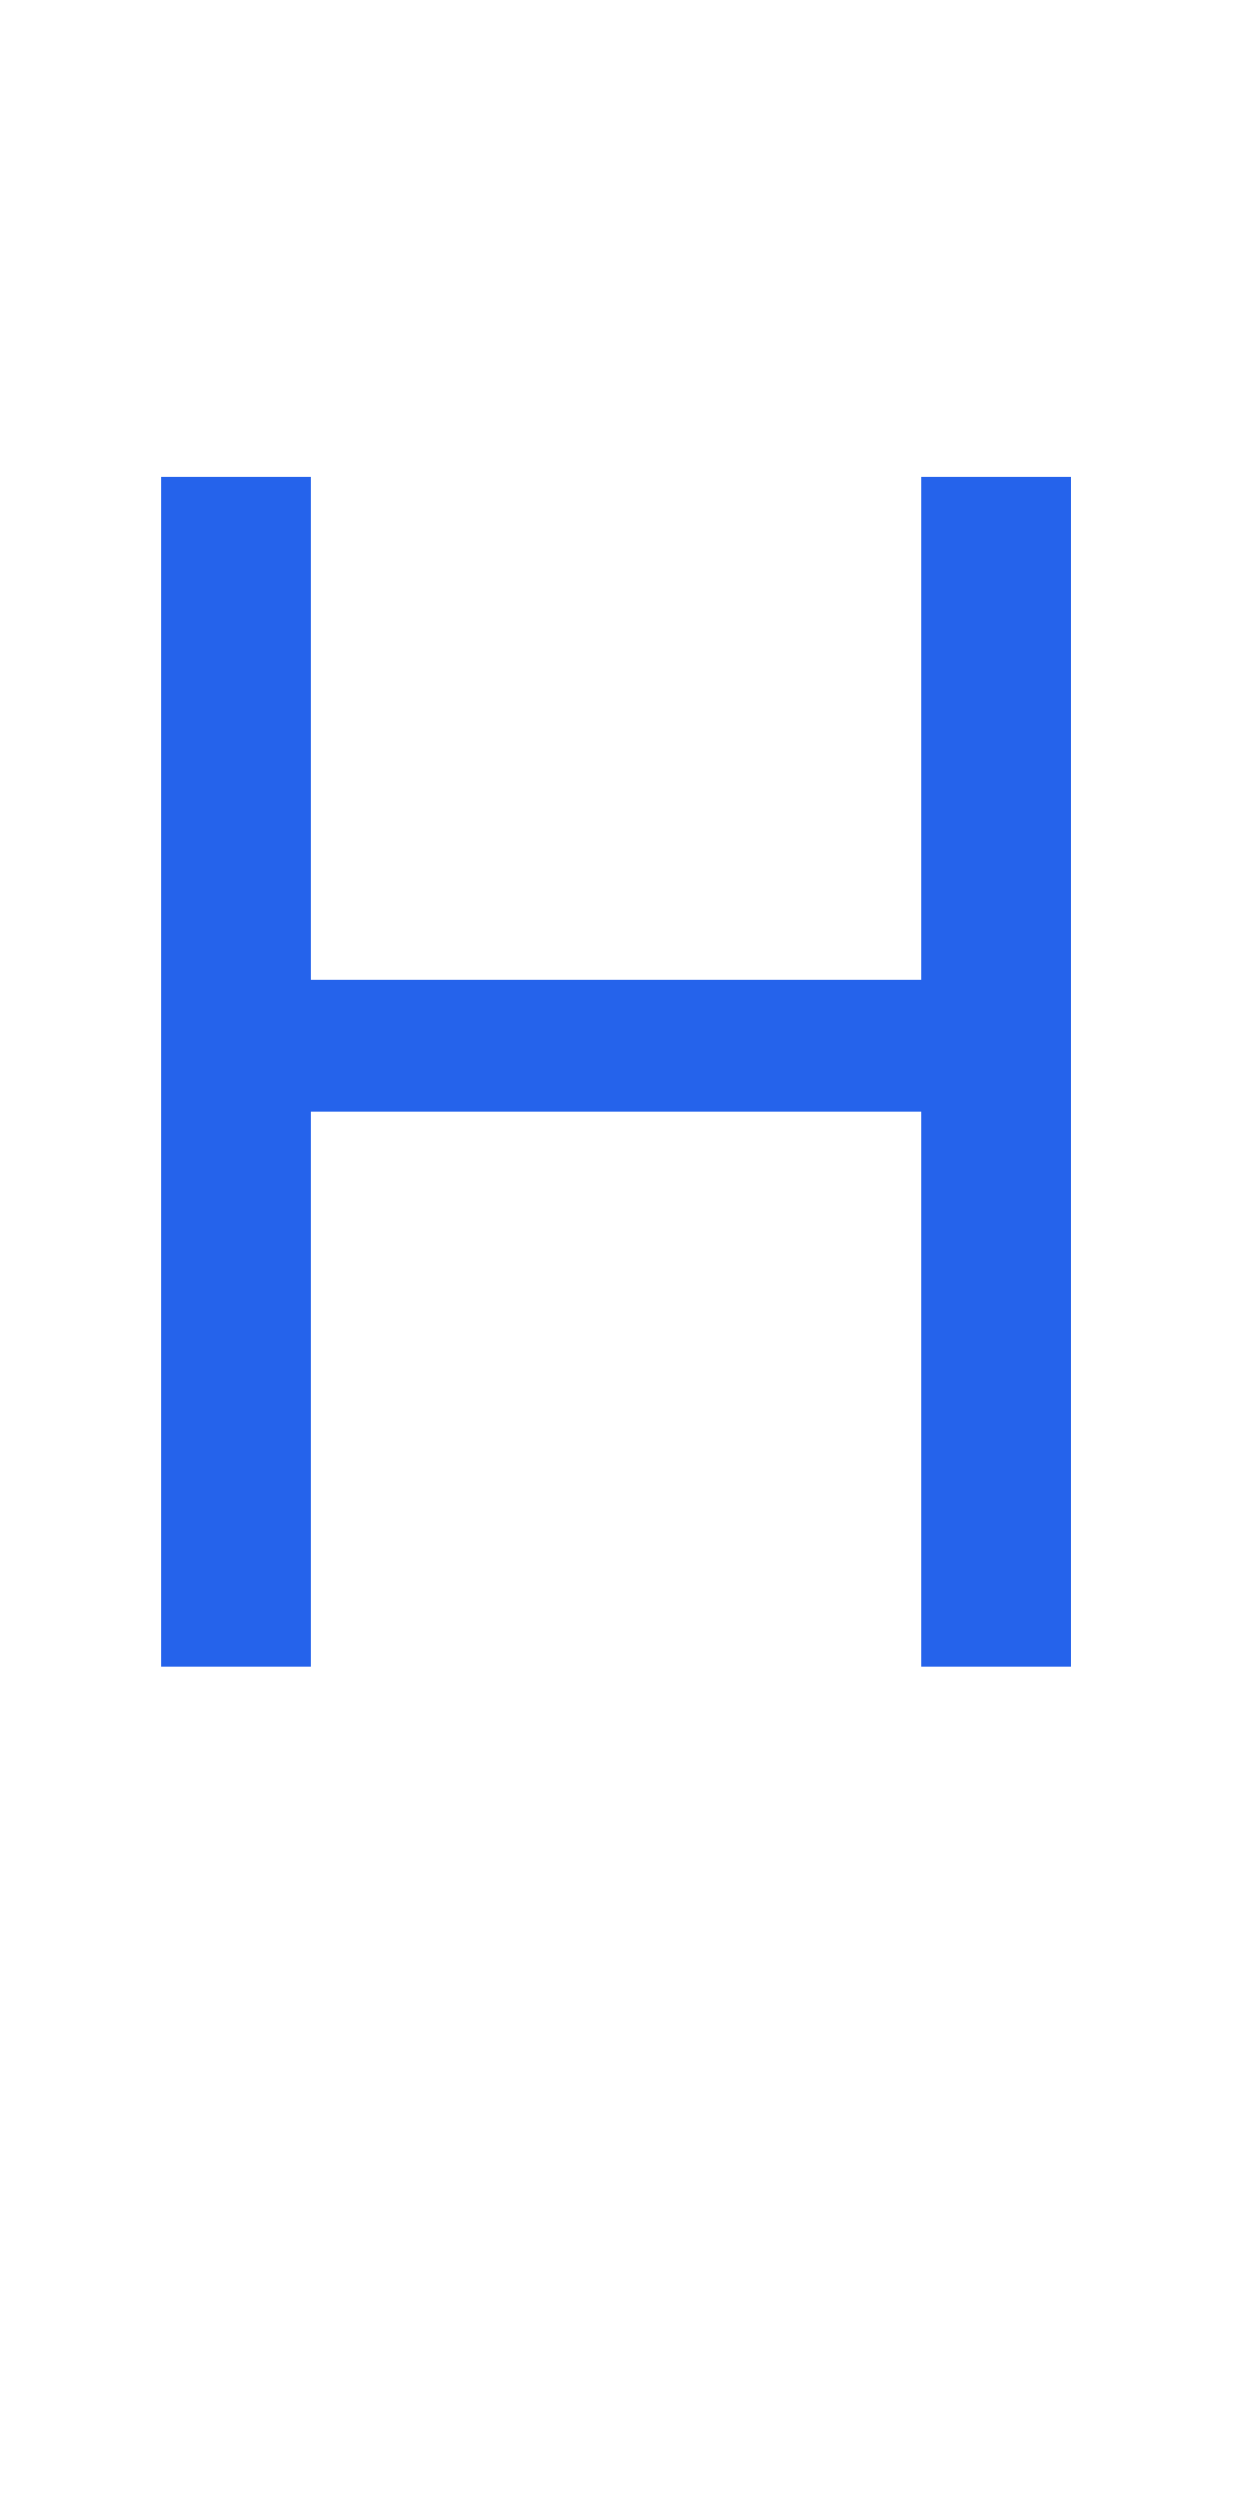
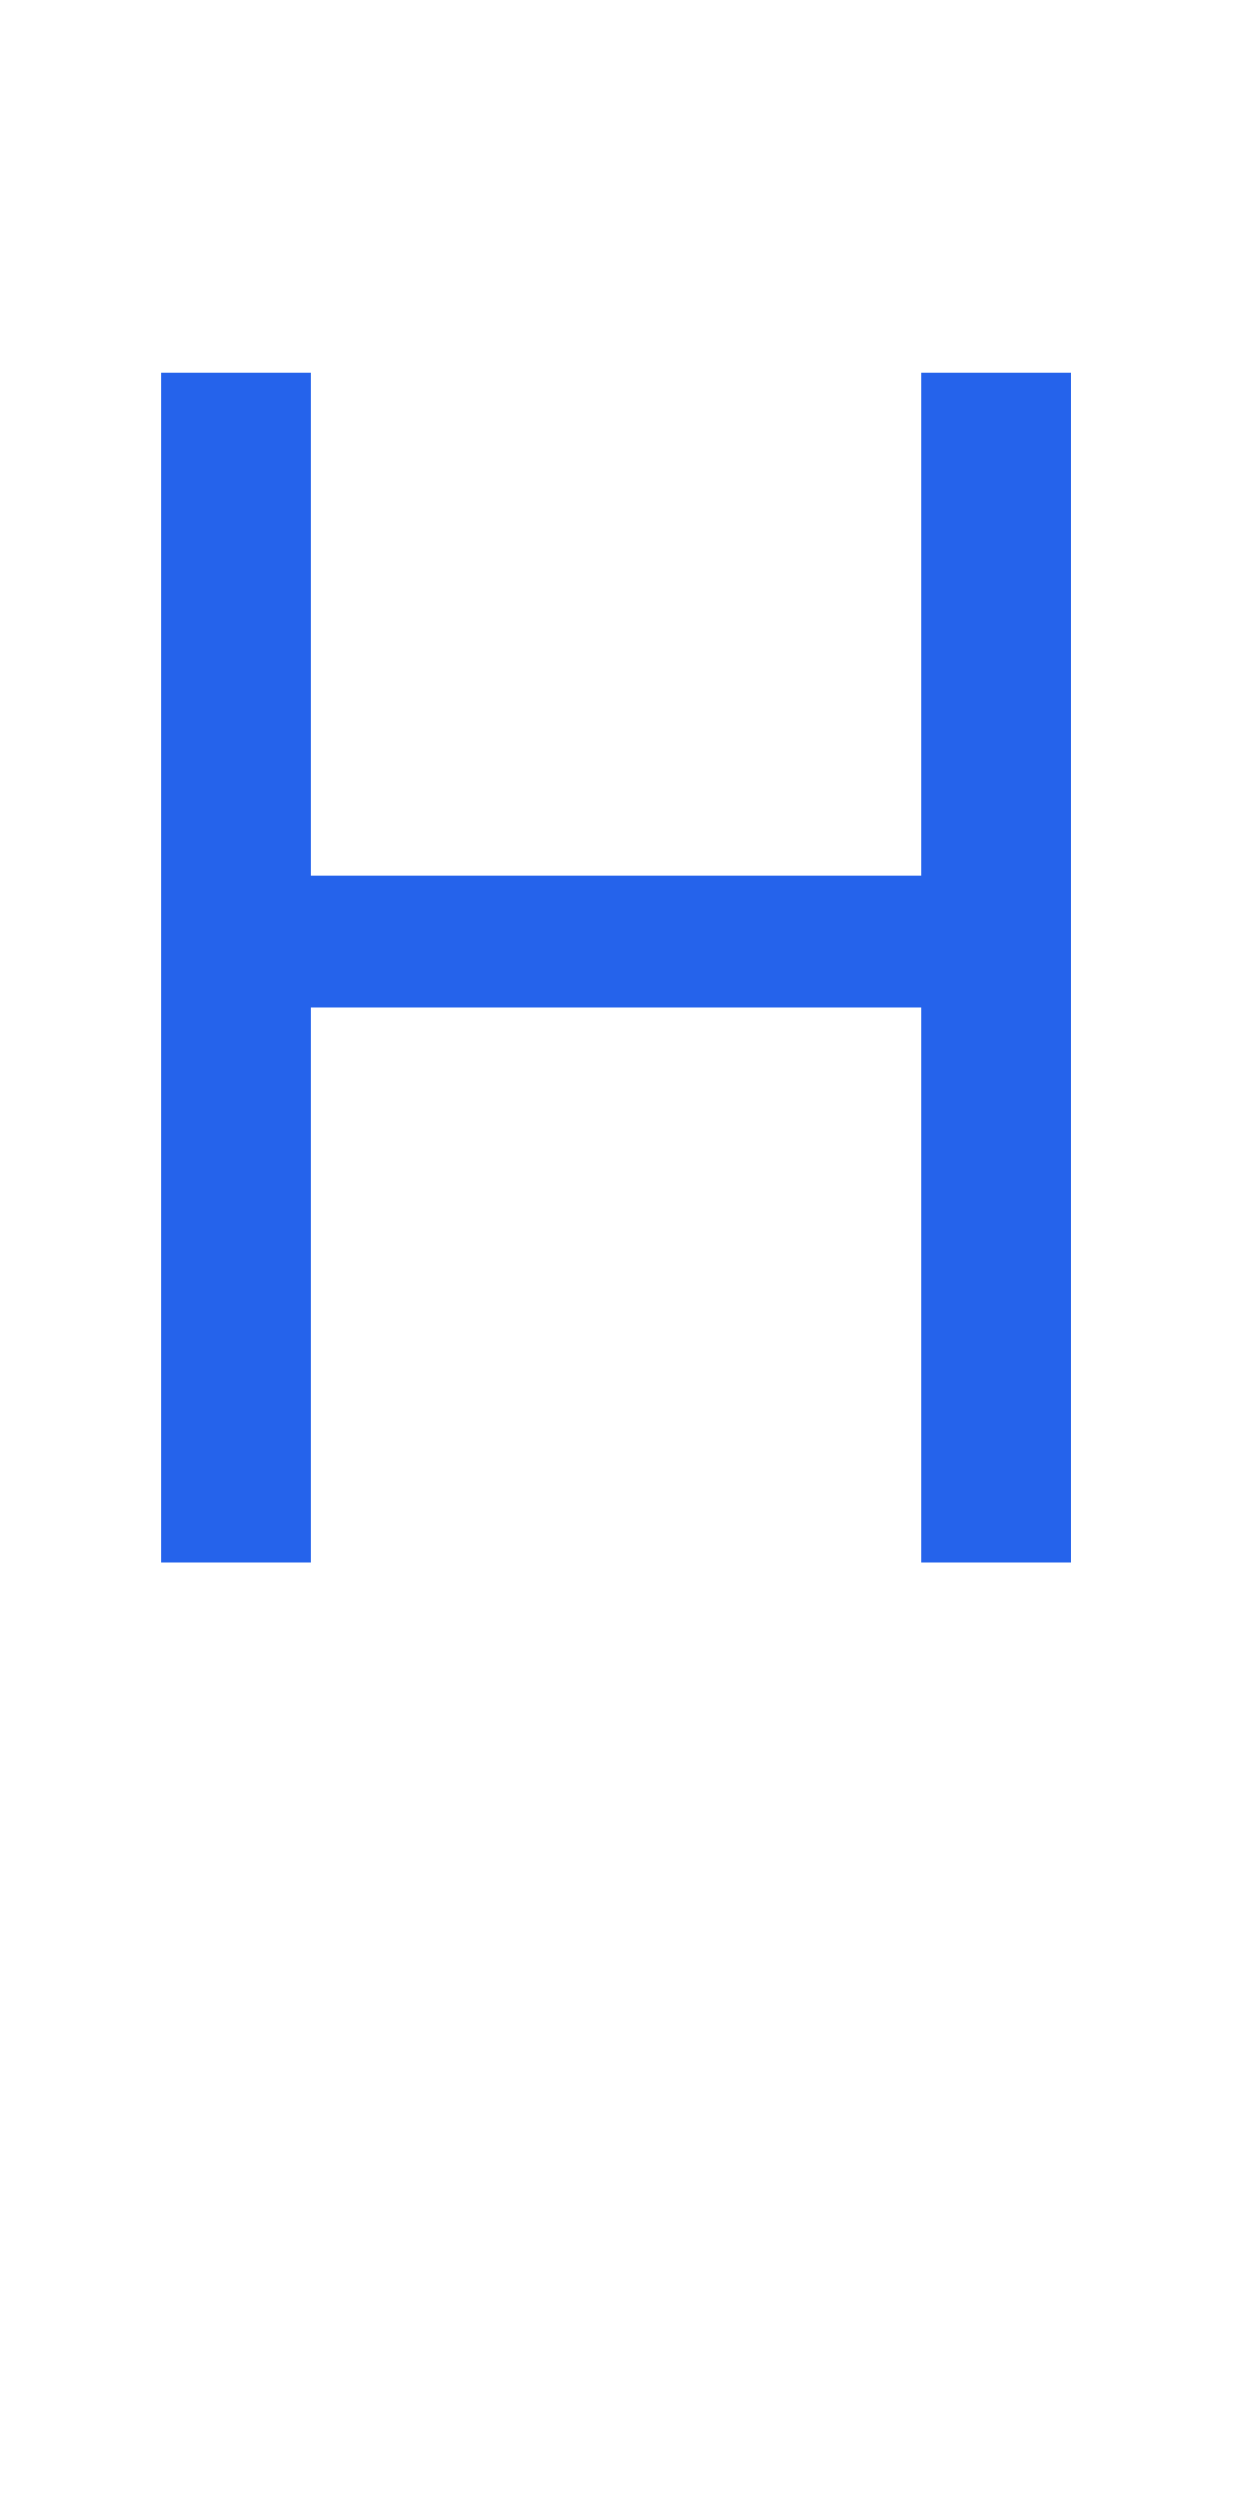
<svg xmlns="http://www.w3.org/2000/svg" width="12" height="24" role="img" aria-label="H">
-   <text x="0" y="16" fill="#2563EB" font-family="-apple-system, BlinkMacSystemFont, 'Segoe UI', 'Noto Sans', Helvetica, Arial, sans-serif" font-size="16" font-weight="400">H</text>
+   <text x="0" y="15" fill="#2563EB" font-family="-apple-system, BlinkMacSystemFont, 'Segoe UI', 'Noto Sans', Helvetica, Arial, sans-serif" font-size="16" font-weight="400">H</text>
</svg>
